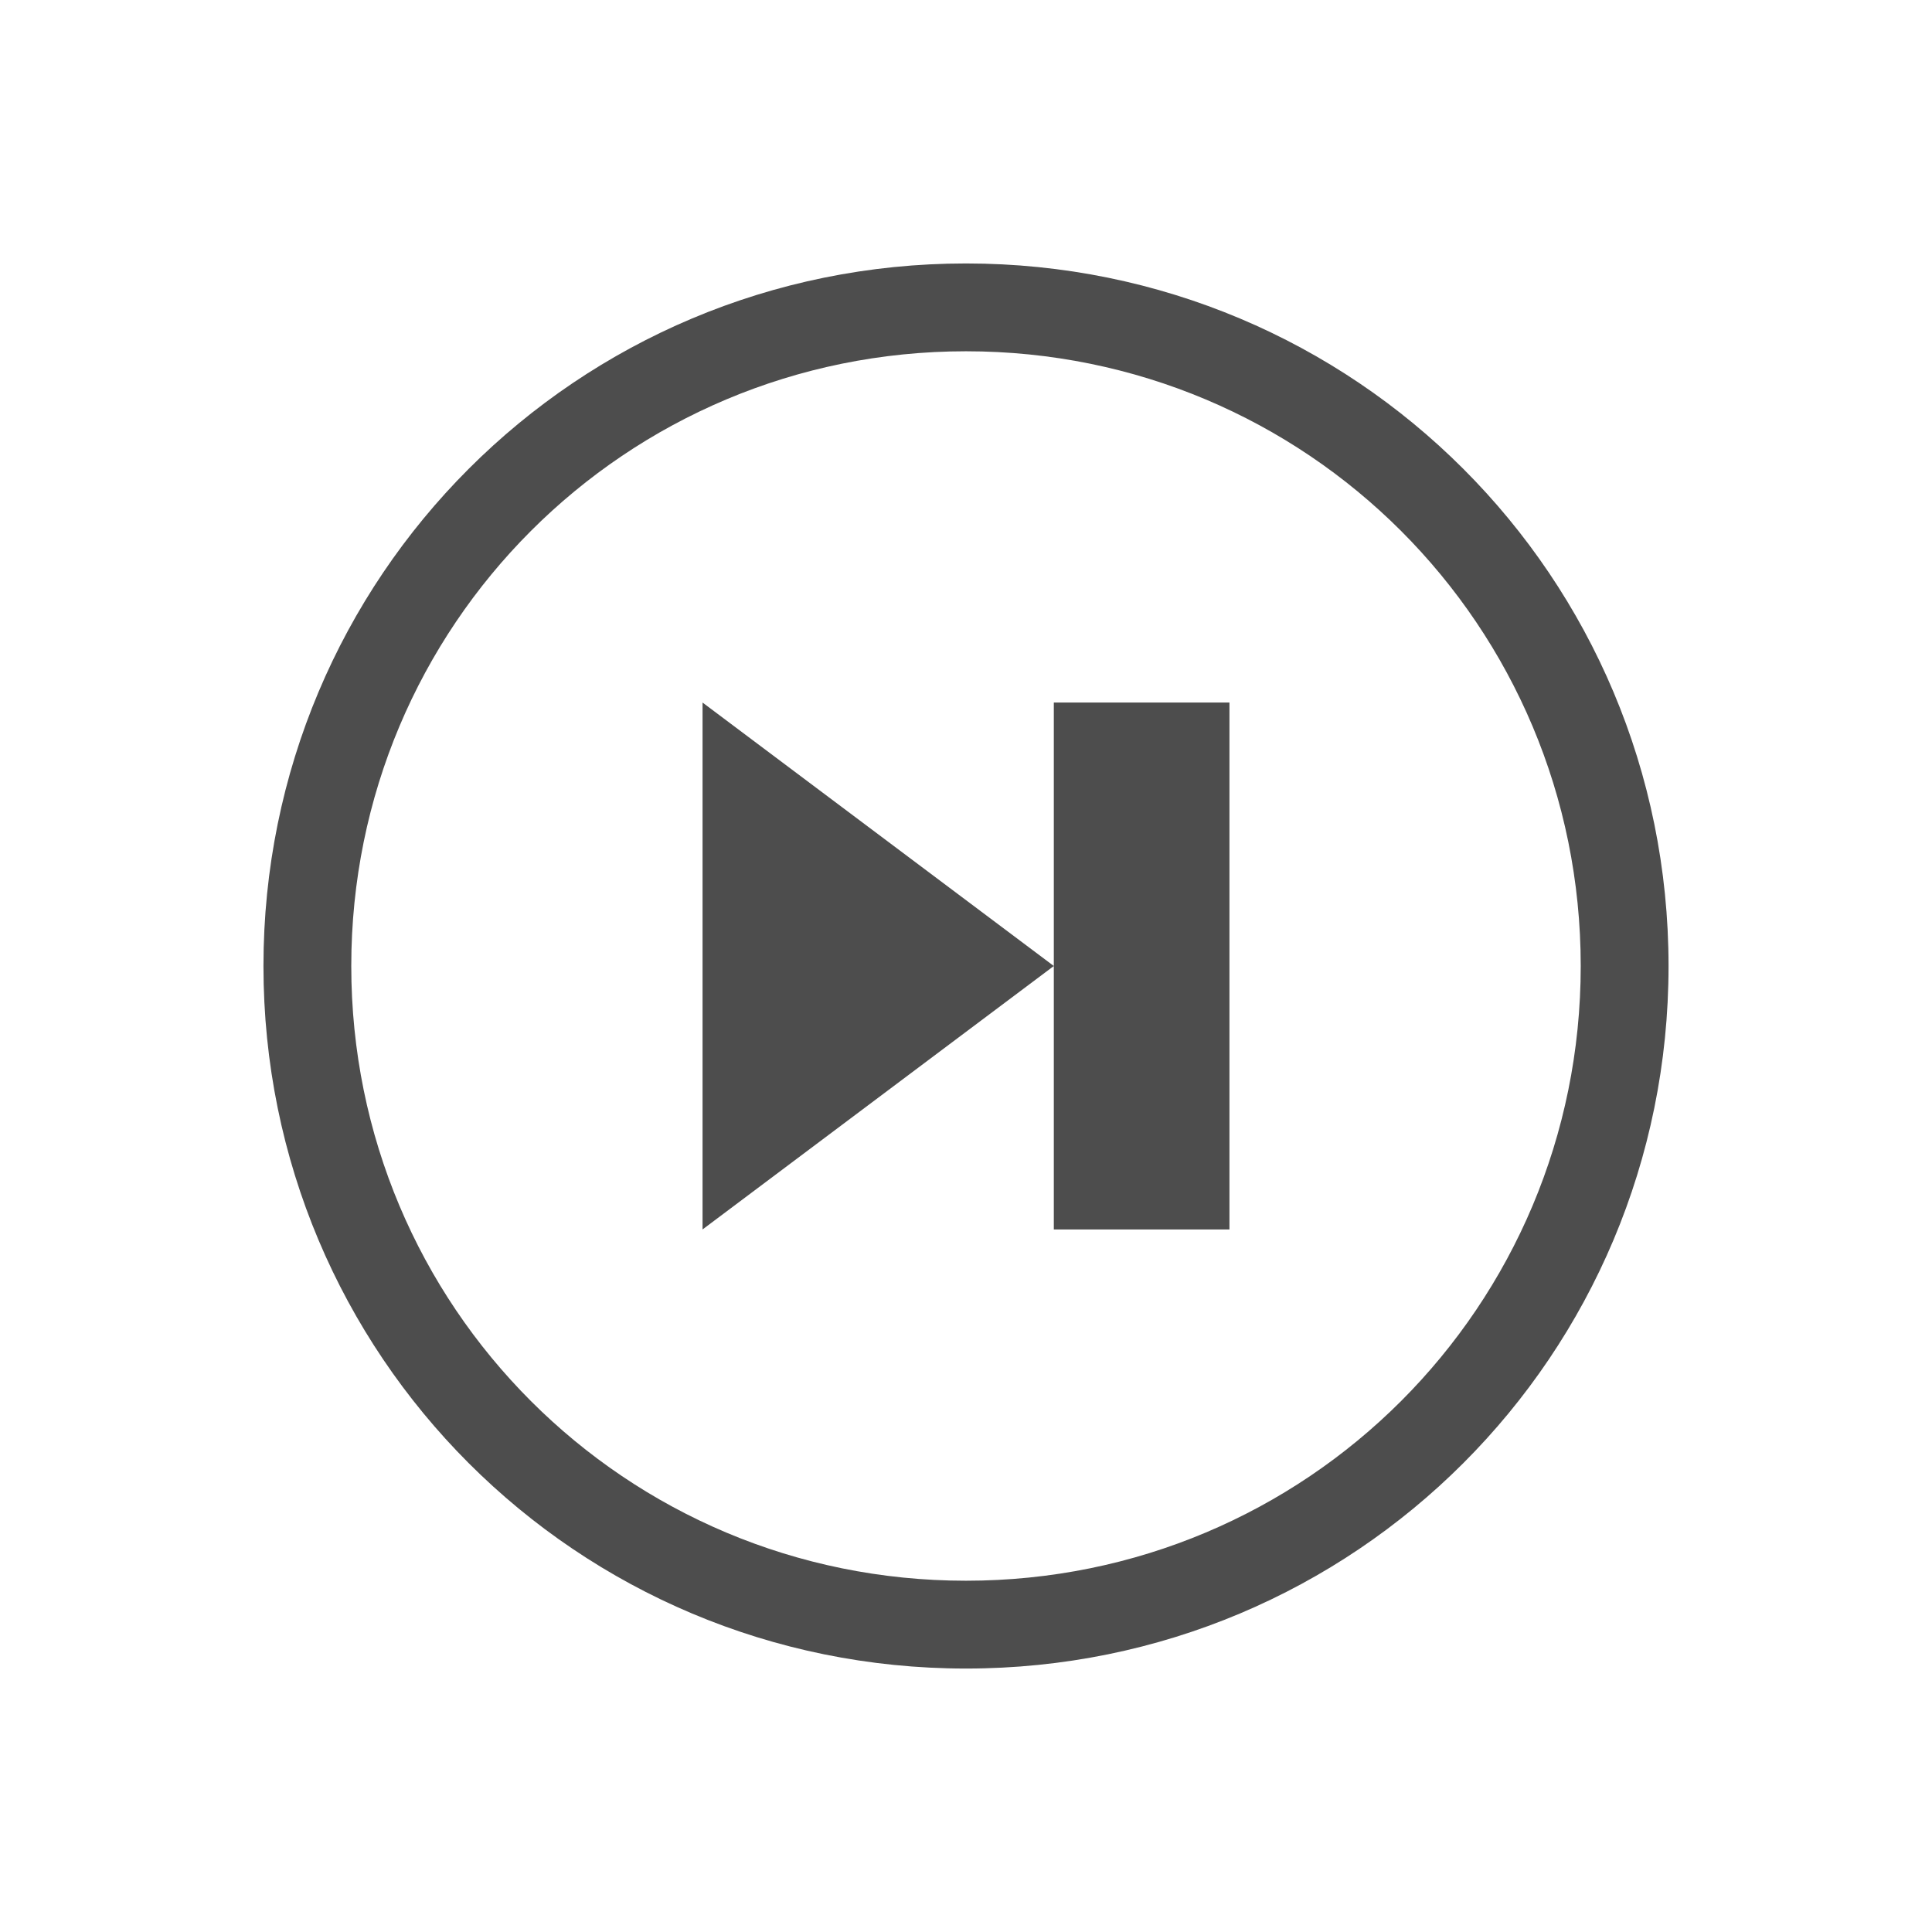
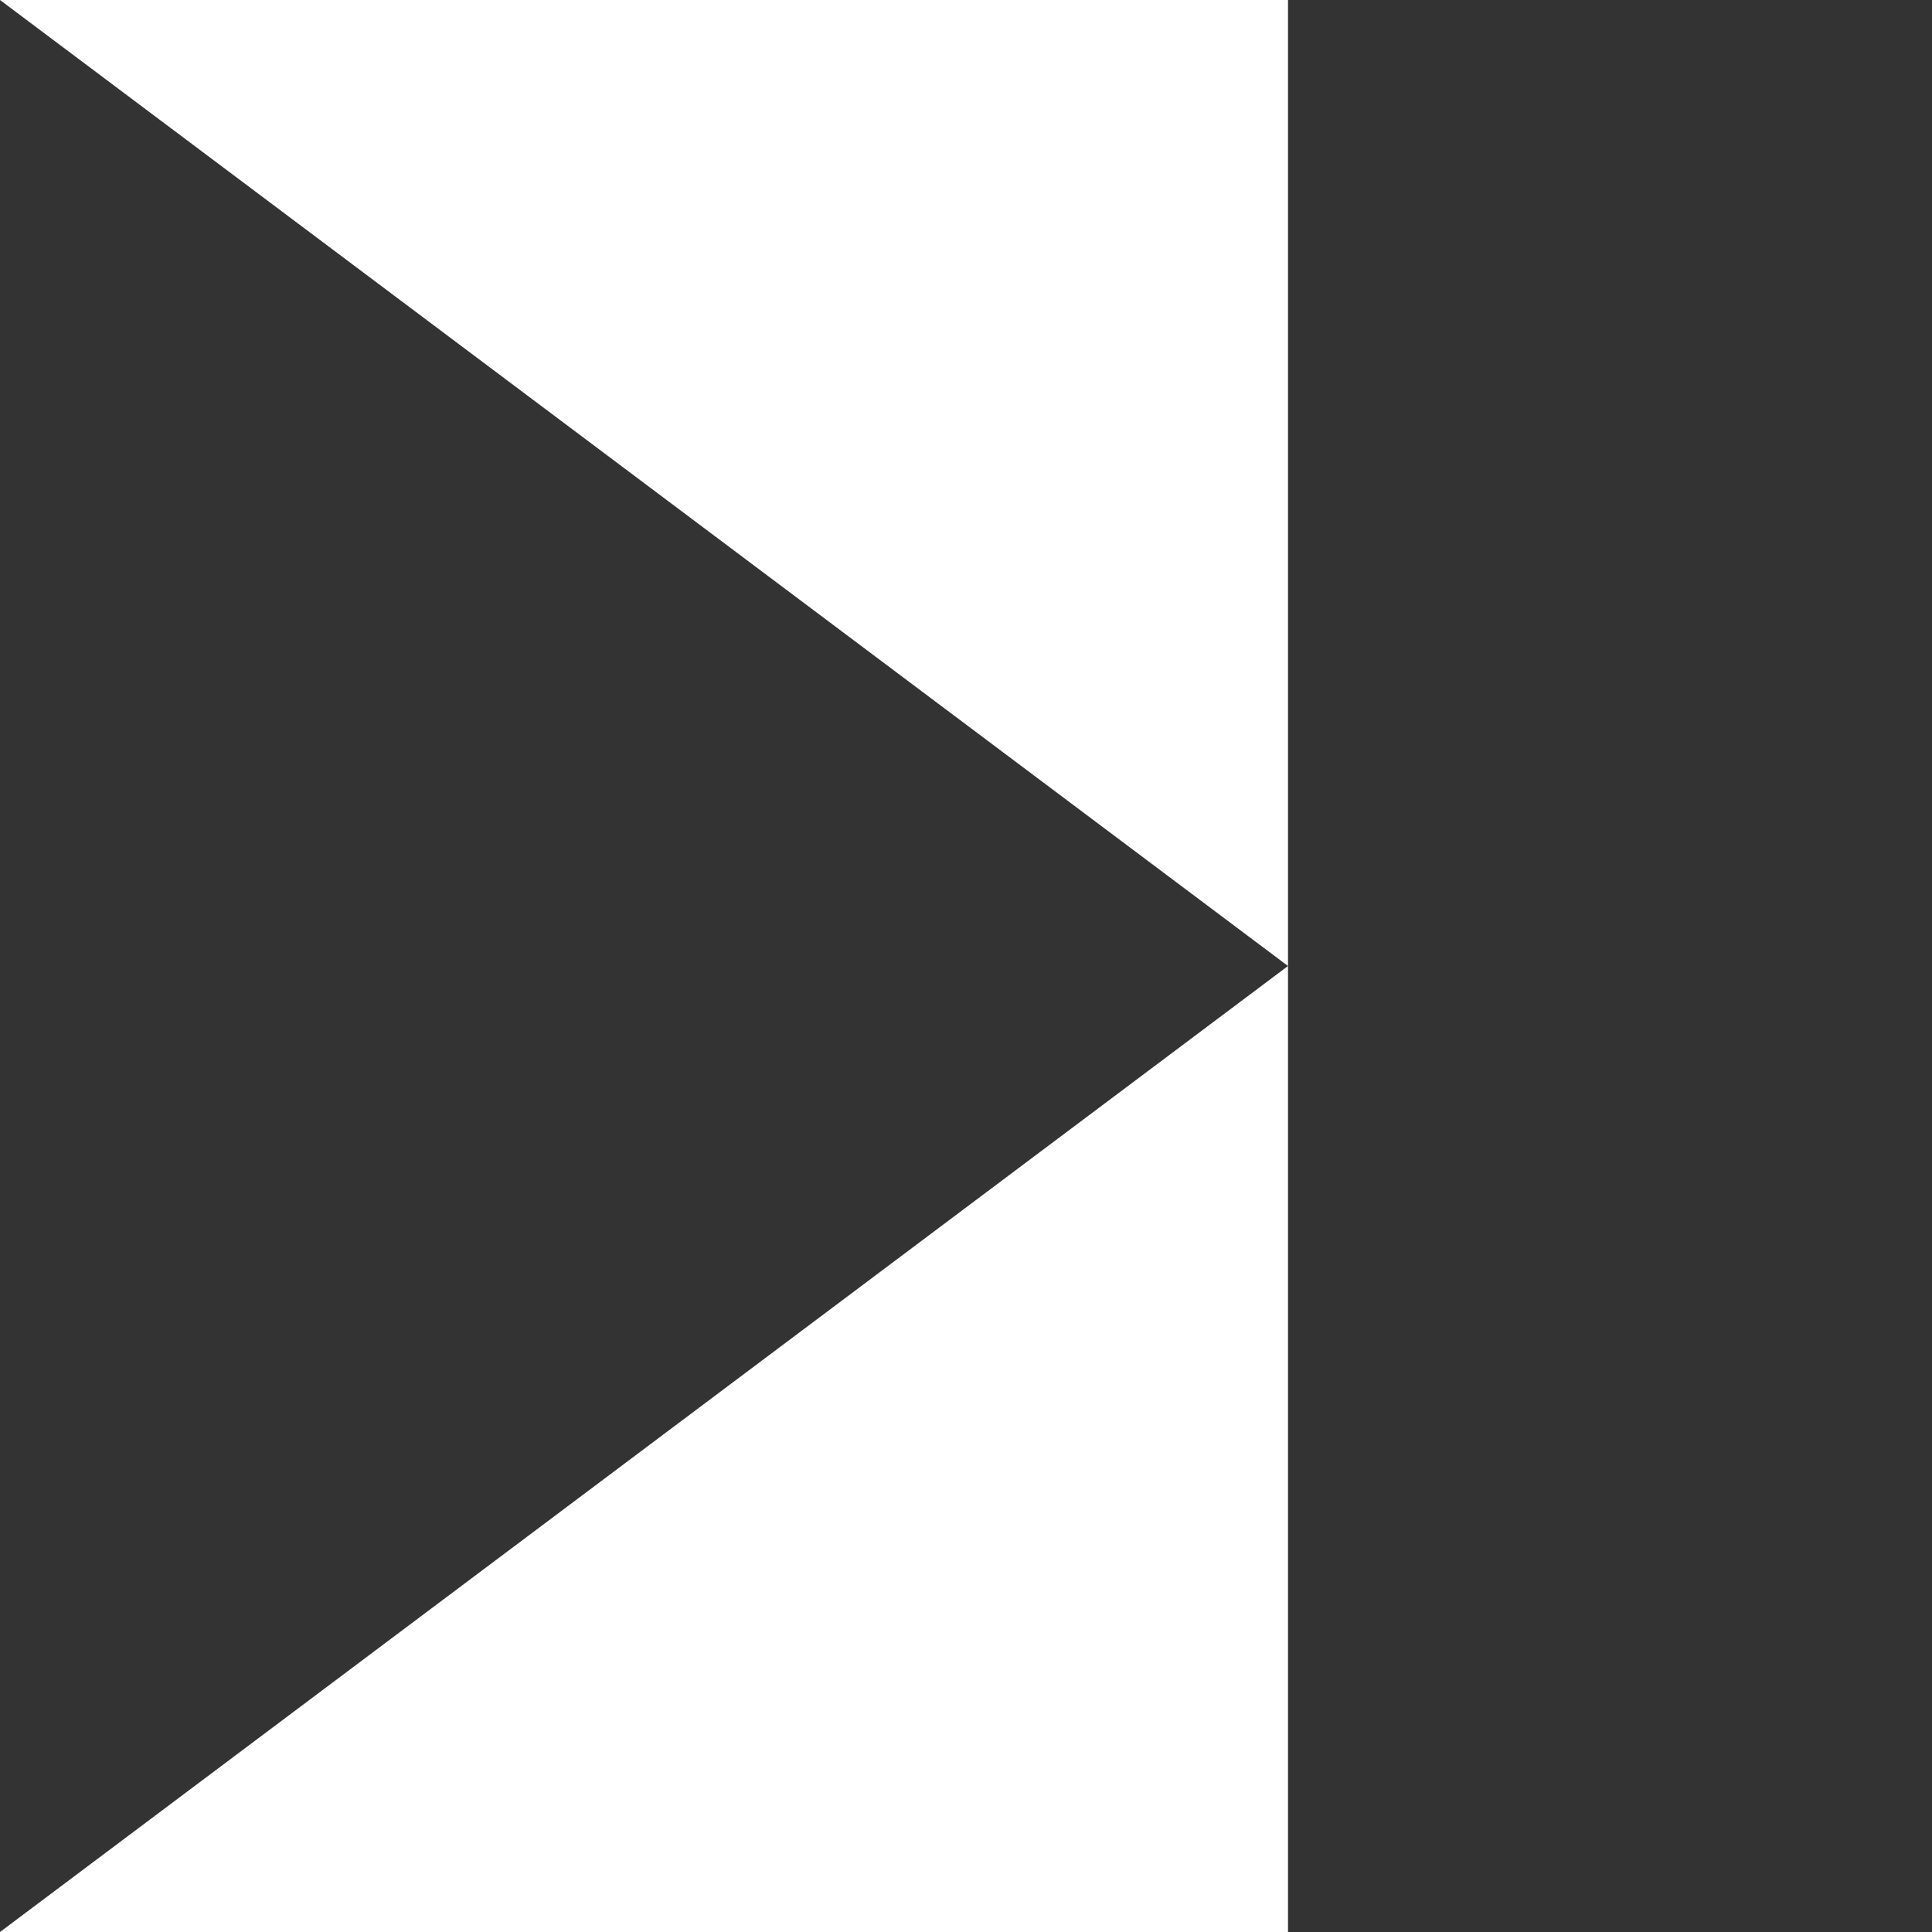
- <svg xmlns="http://www.w3.org/2000/svg" viewBox="0 0 22 22">
-   <defs id="defs3051">
-     <style type="text/css" id="current-color-scheme">
-       .ColorScheme-Text {
-         color:#4d4d4d;
-       }
-       </style>
-   </defs>
-   <path style="fill:currentColor;fill-opacity:1;stroke:none" d="M 11 3 C 6.568 3 3 6.568 3 11 C 3 15.432 6.568 19 11 19 C 15.432 19 19 15.432 19 11 C 19 6.568 15.432 3 11 3 z M 11 4 C 14.878 4 18 7.122 18 11 C 18 14.878 14.878 18 11 18 C 7.122 18 4 14.878 4 11 C 4 7.122 7.122 4 11 4 z M 8 8 L 8 14 L 12 11 L 8 8 z M 12 11 L 12 14 L 14 14 L 14 8 L 12 8 L 12 11 z " class="ColorScheme-Text" />
+ <svg xmlns="http://www.w3.org/2000/svg" viewBox="0 0 6 6">
+   <polygon points="0,0 0,6 4,3" fill="rgba(0, 0, 0, 0.8)" />
+   <line x1="5" y1="0" x2="5" y2="6" stroke="rgba(0, 0, 0, 0.8)" stroke-width="2" />
</svg>
